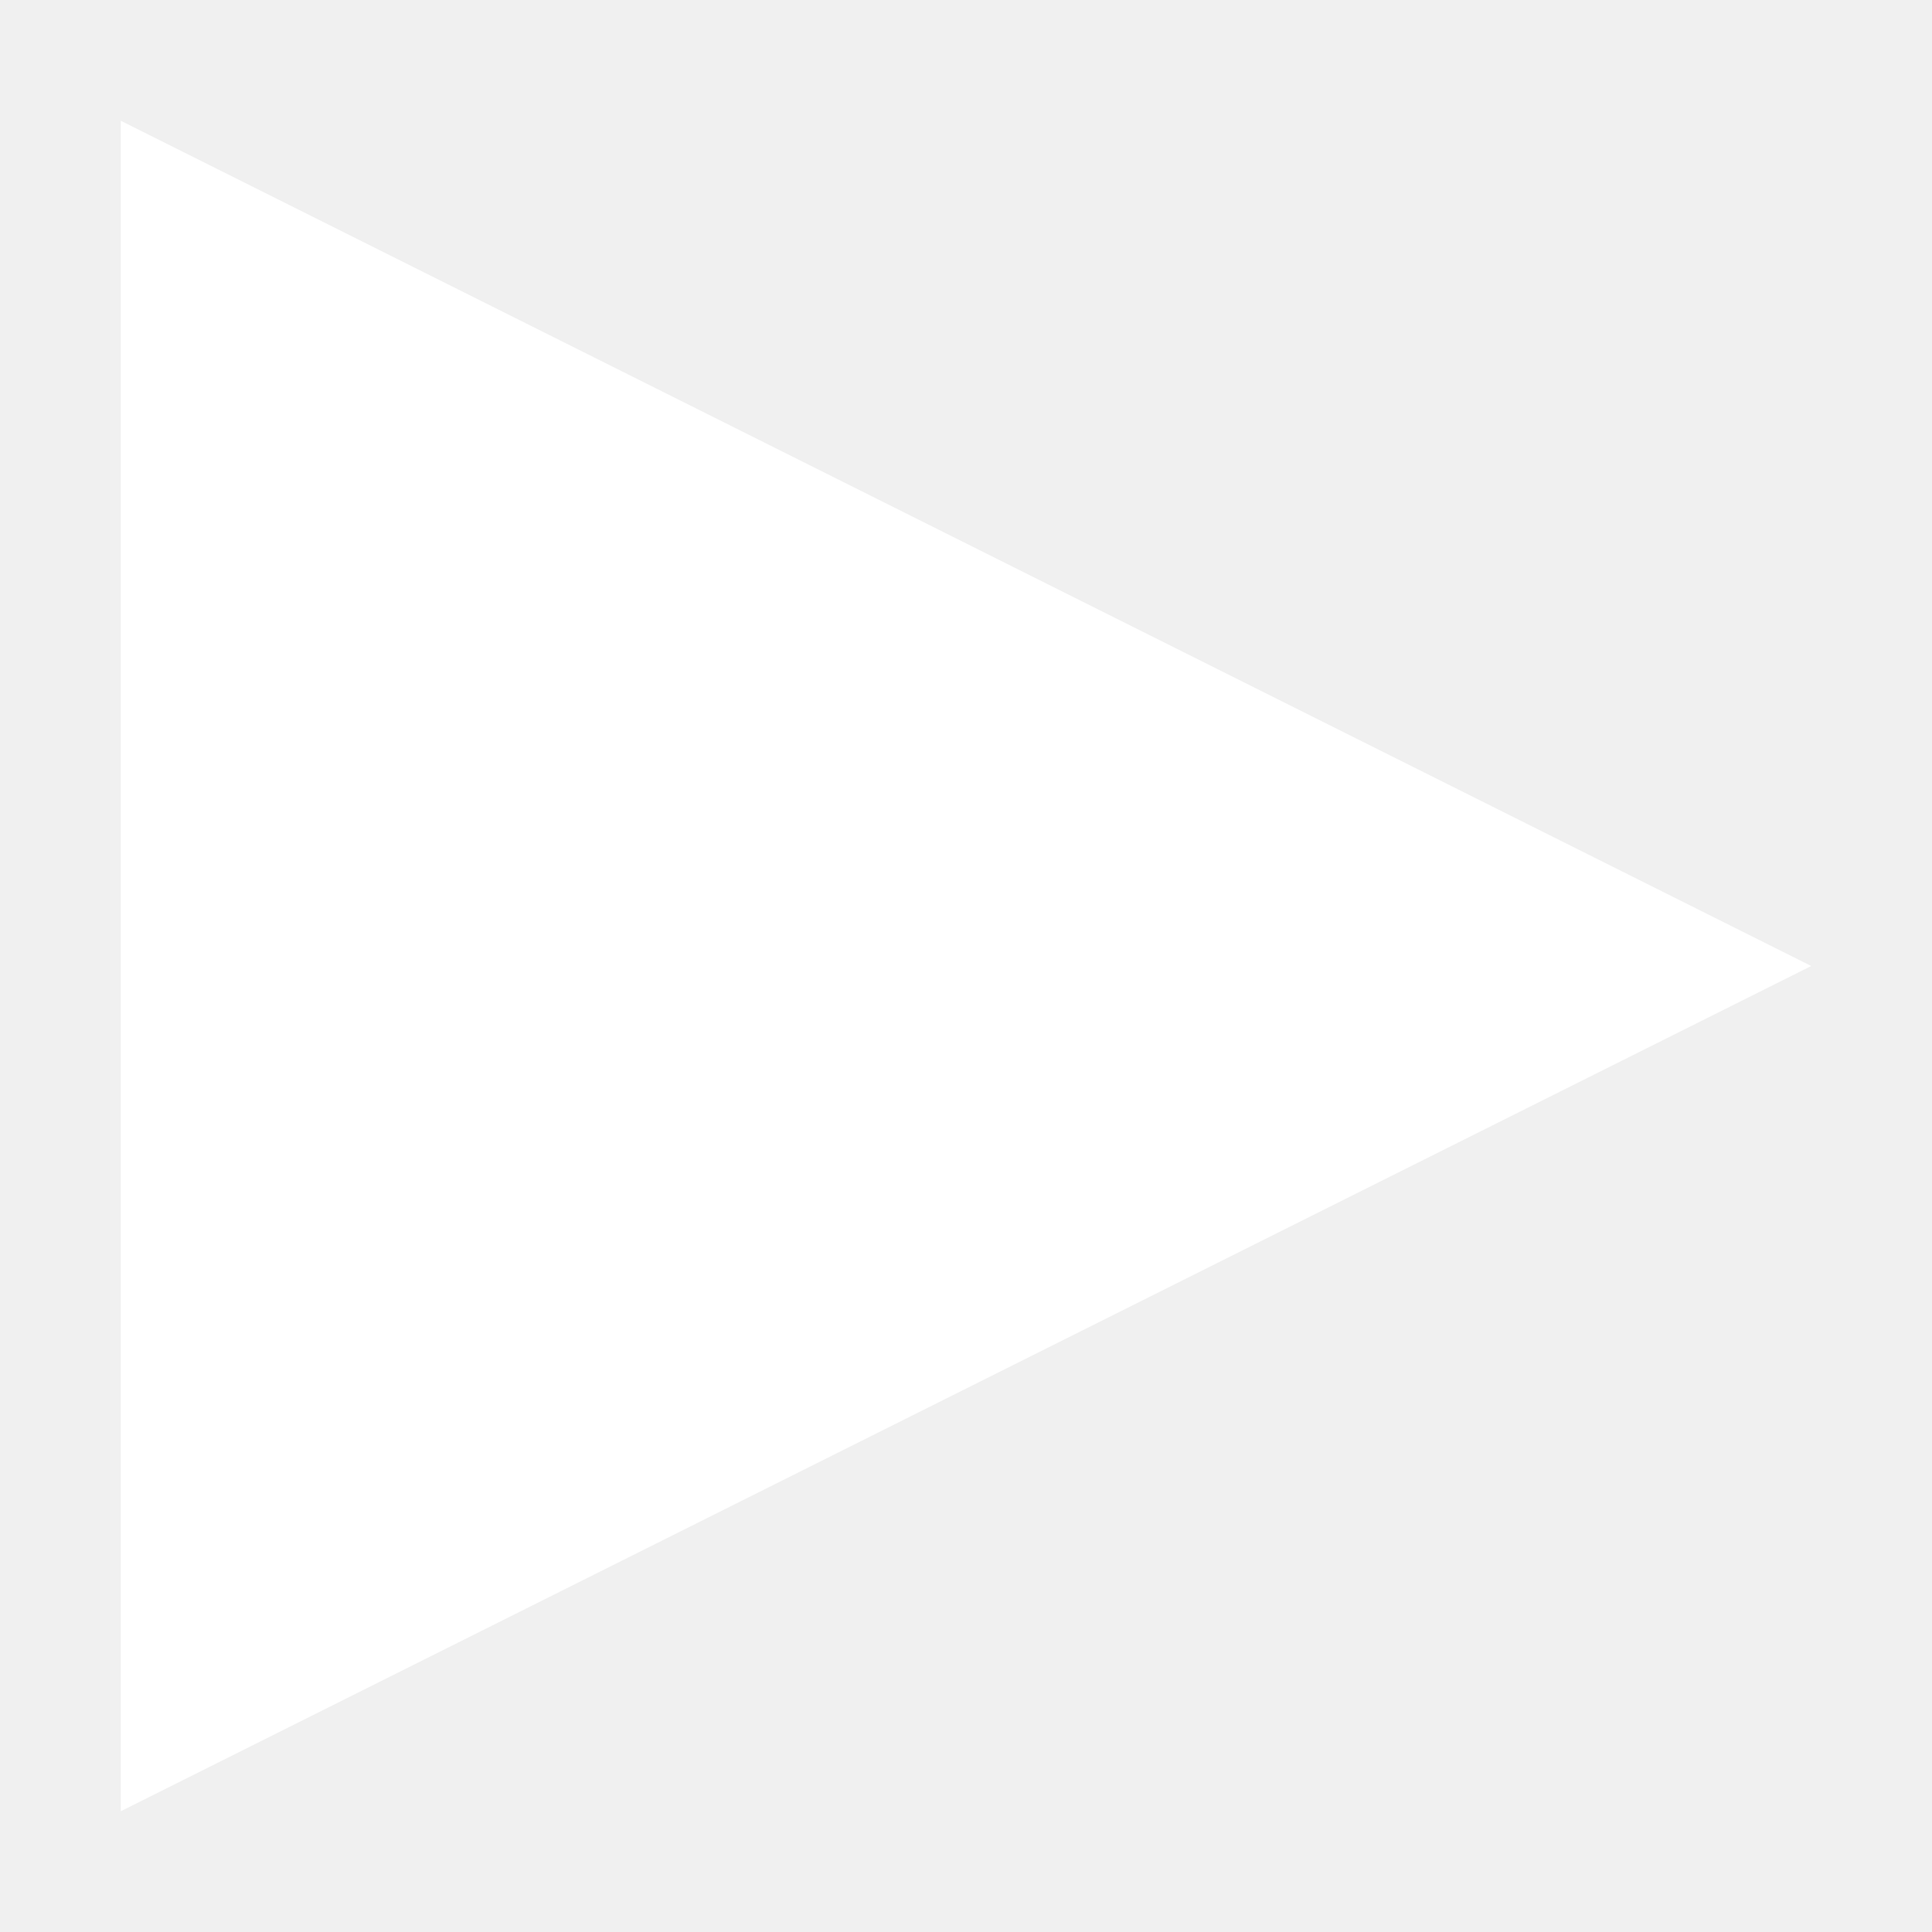
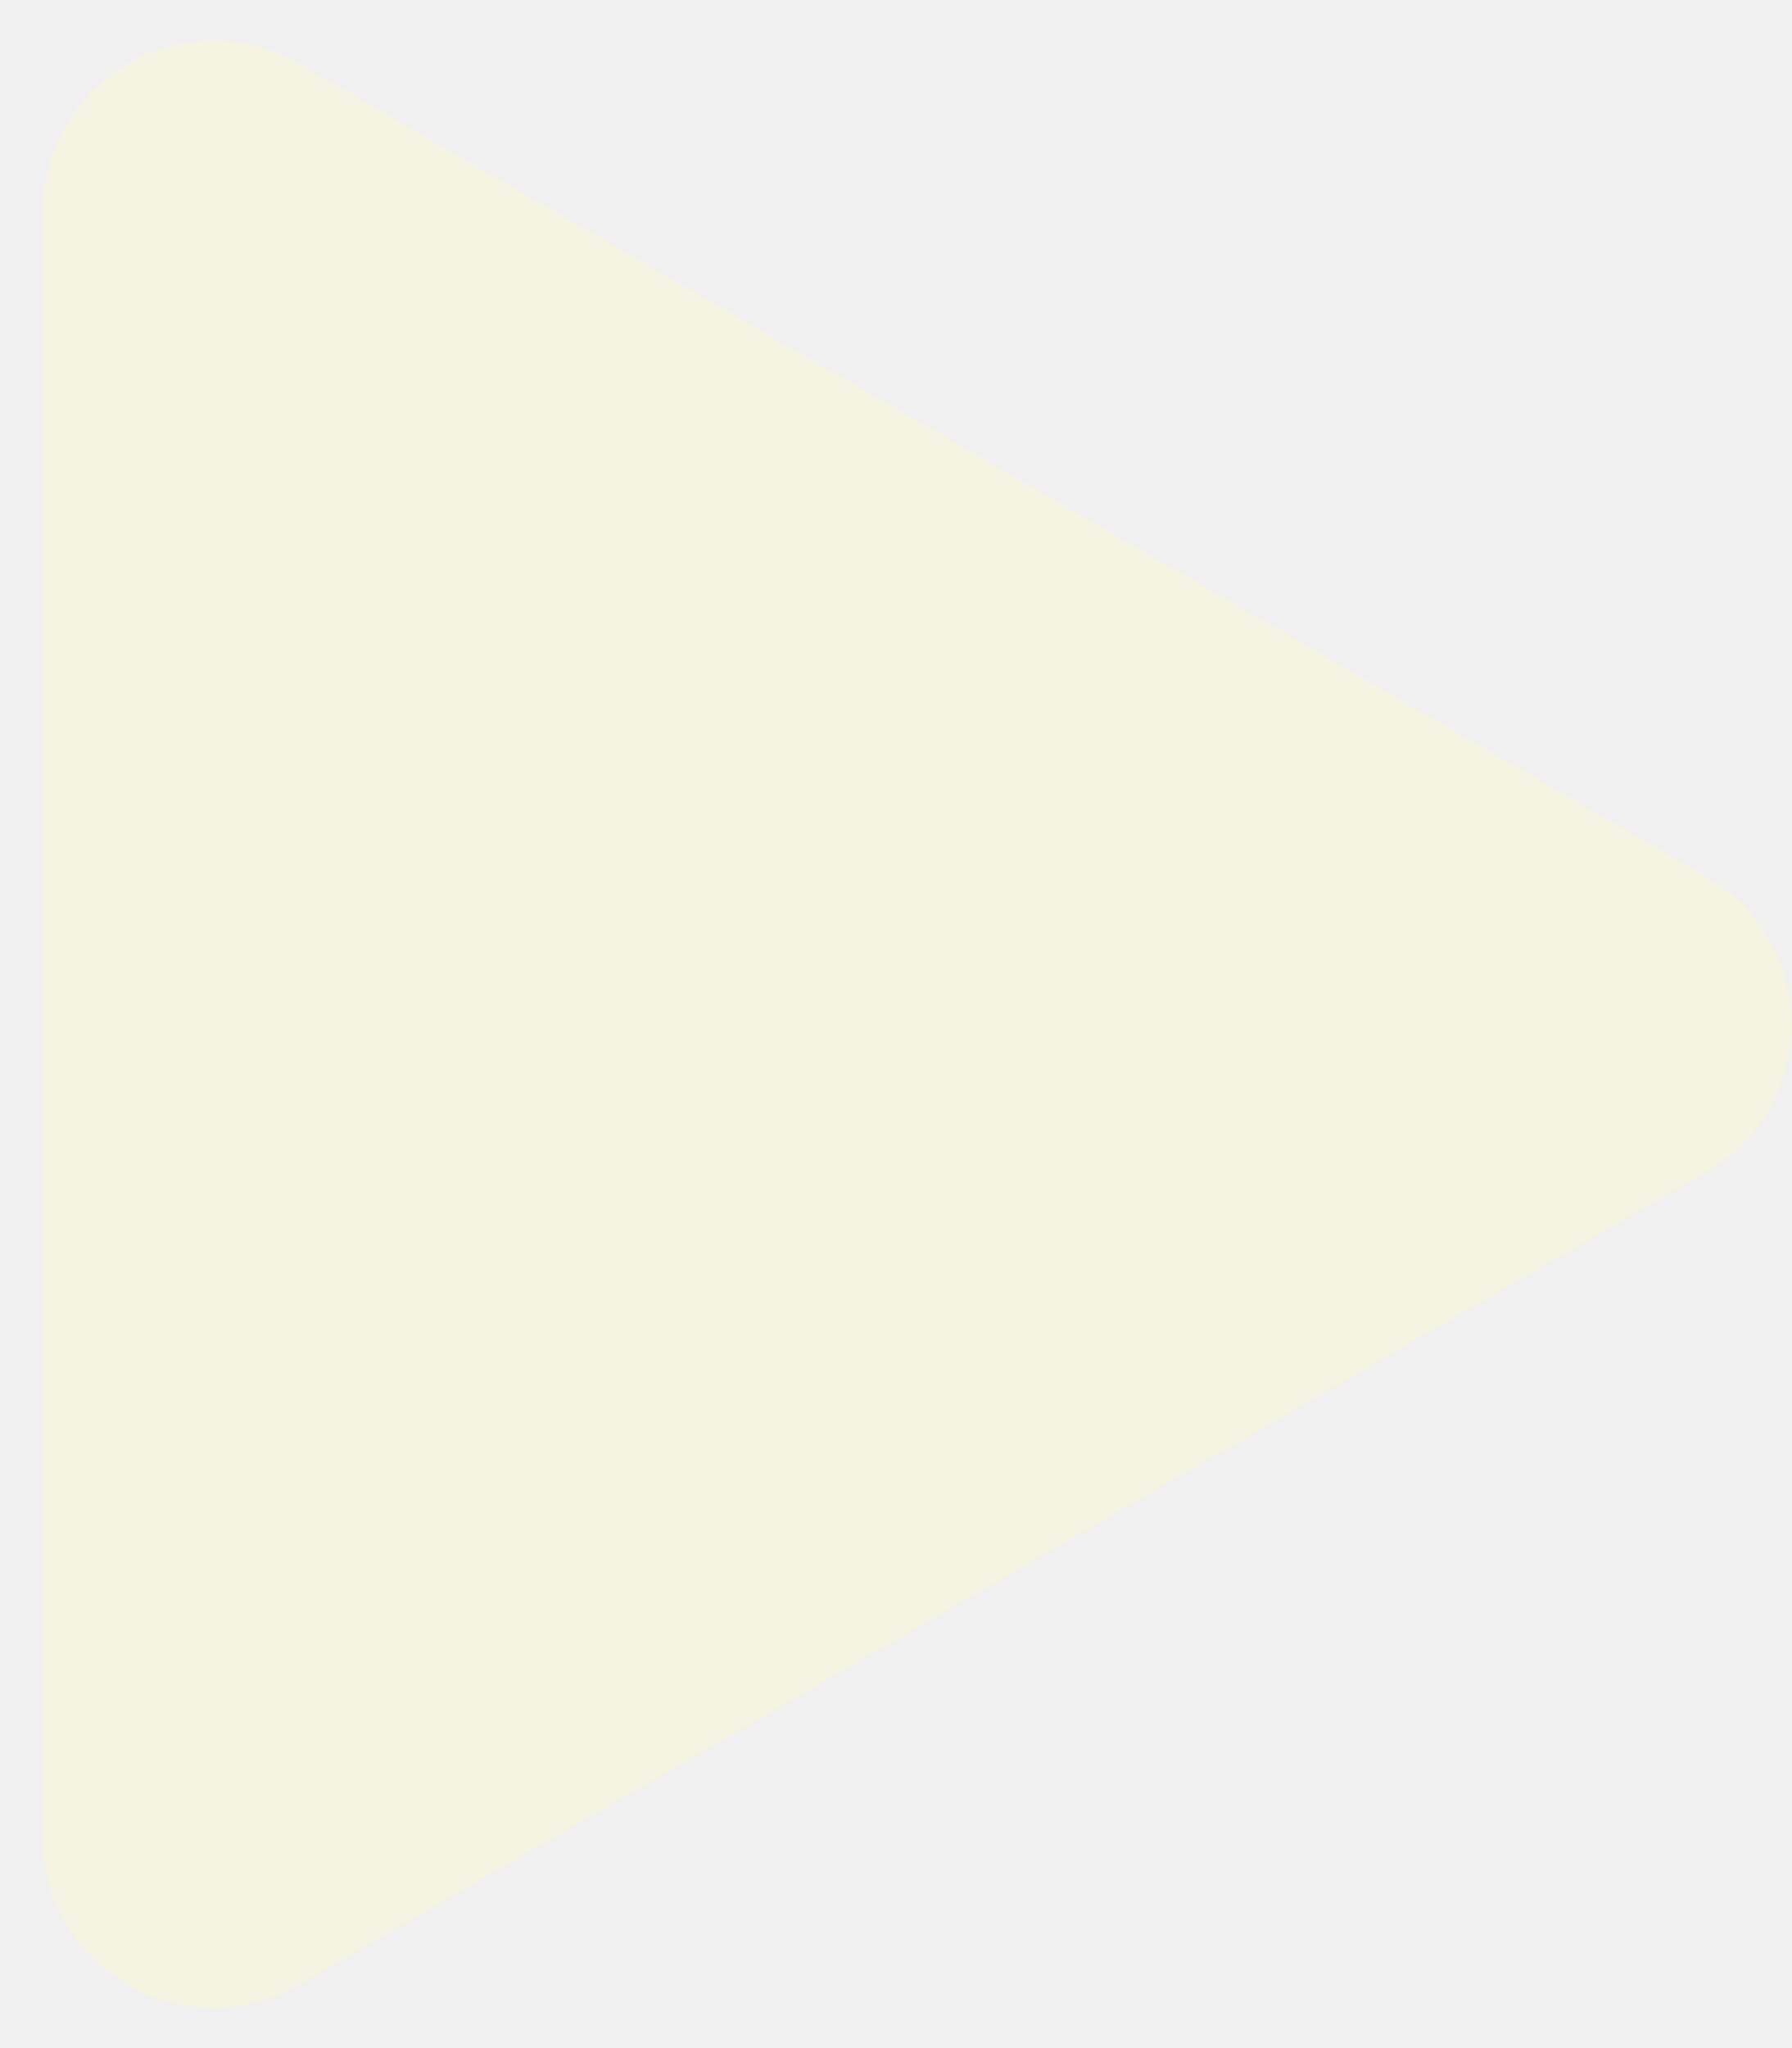
- <svg xmlns="http://www.w3.org/2000/svg" id="Layer_1_1_" style="enable-background:new 0 0 16 16;" fill="white" version="1.1" viewBox="0 0 16 16" xml:space="preserve">
-   <polygon points="1,1 1,15 15,8 " />
+ <svg xmlns="http://www.w3.org/2000/svg" width="21" height="24" viewBox="0 0 21 24" fill="none">
+   <path d="M20 10.268C21.333 11.038 21.333 12.962 20 13.732L3.5 23.258C2.167 24.028 0.5 23.066 0.5 21.526L0.5 2.474C0.5 0.934 2.167 -0.028 3.5 0.742L20 10.268Z" fill="#F5F3E1" />
</svg>
